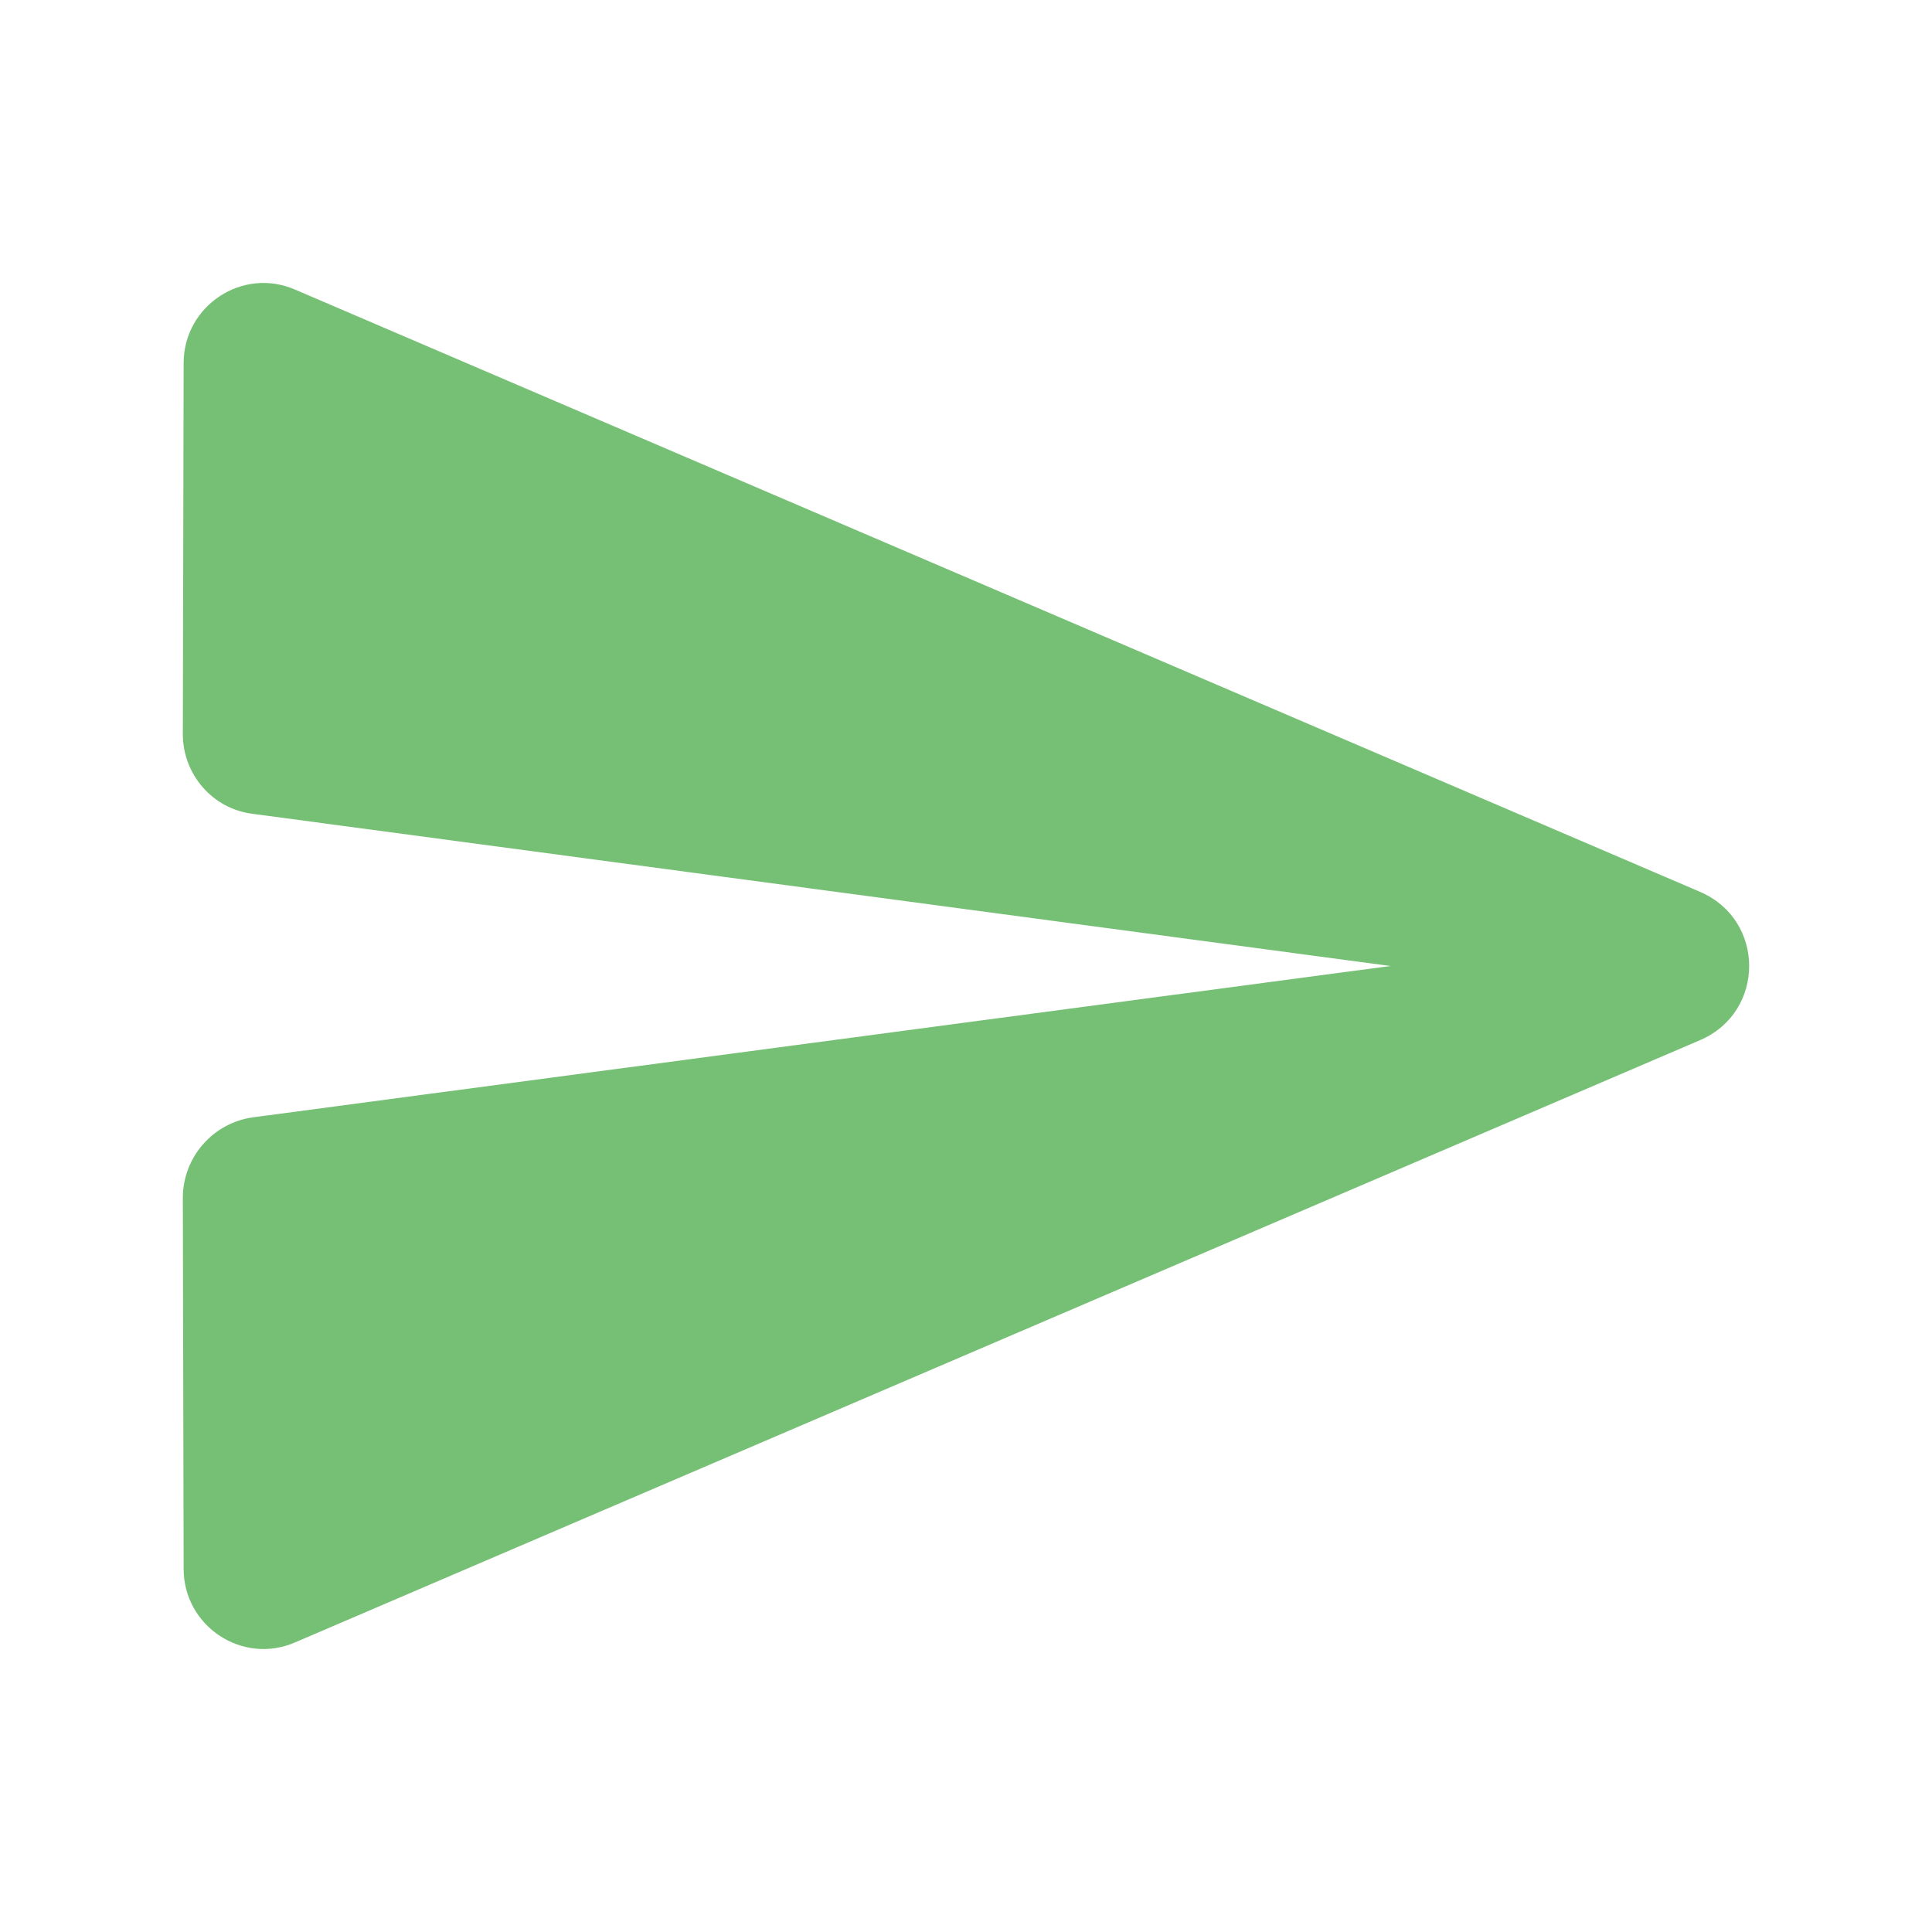
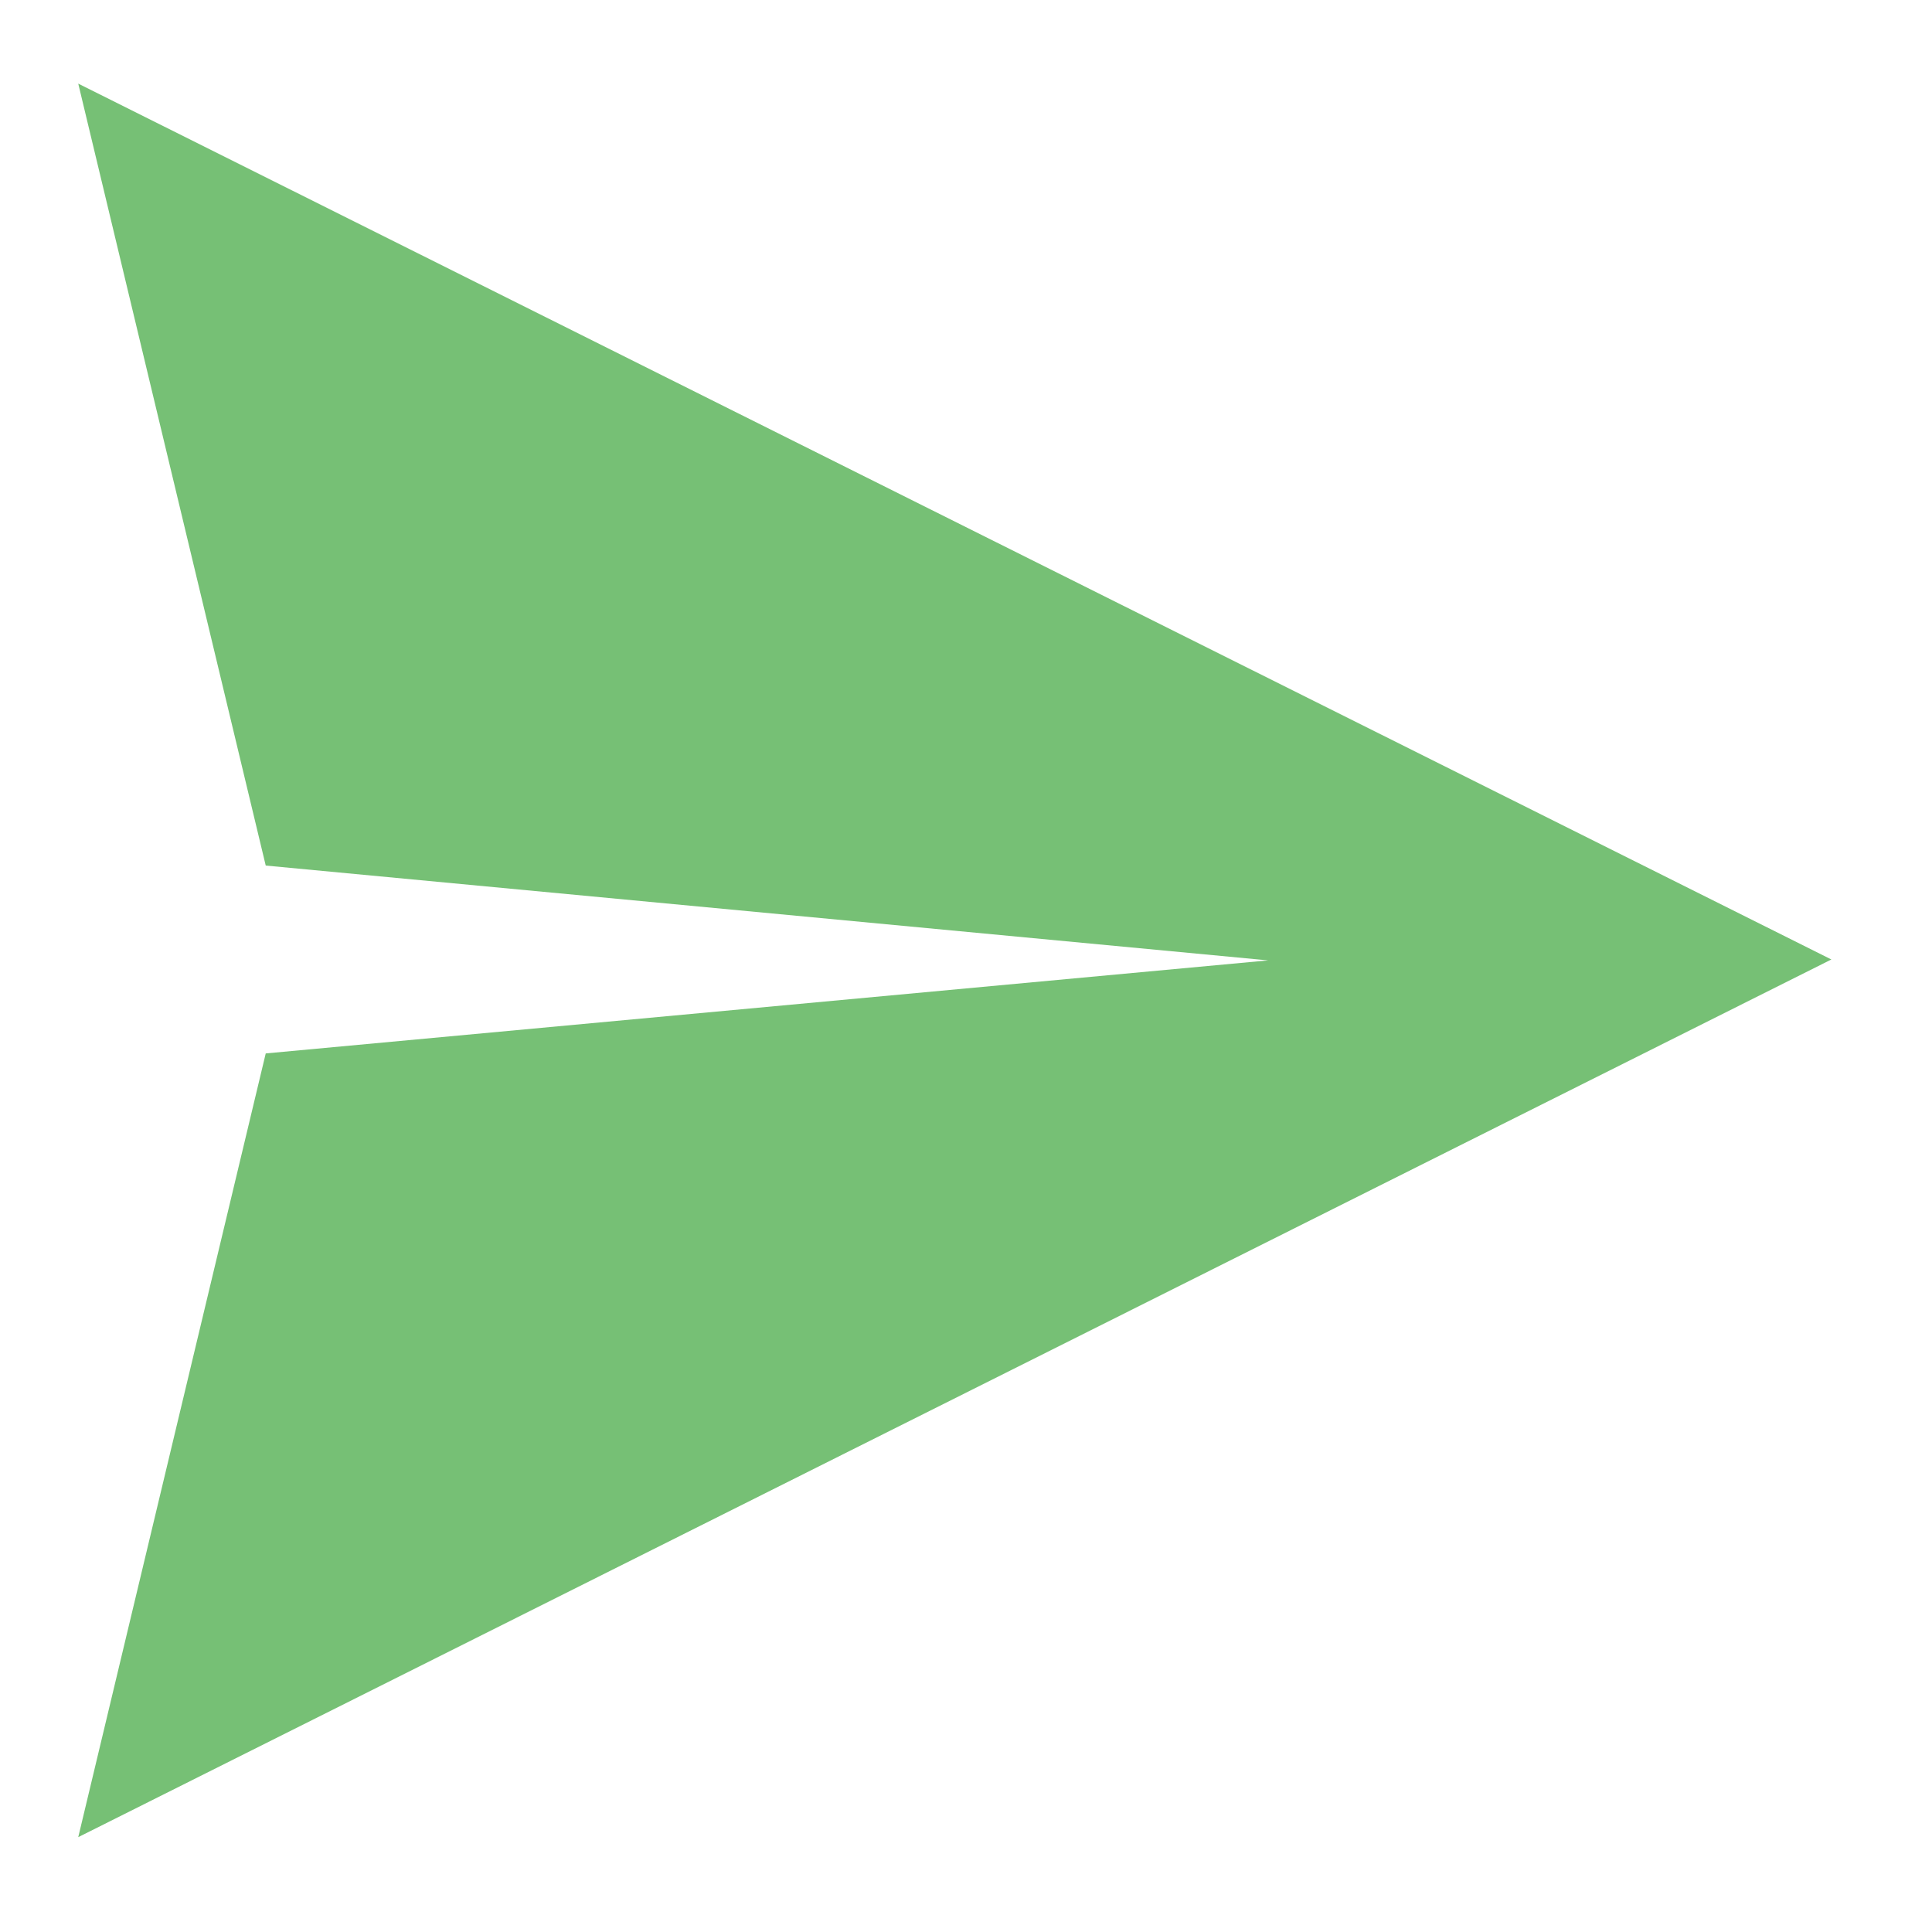
<svg xmlns="http://www.w3.org/2000/svg" id="svg3621" version="1.1" width="96" height="96">
  <defs id="defs3625" />
-   <path d="m 14.685,81.6 69.8,-29.92 c 3.24,-1.4 3.24,-5.96 0,-7.36 L 14.685,14.4 c -2.64,-1.16 -5.56,0.8 -5.56,3.64 l -0.04,18.44 c 0,2 1.48,3.72 3.48,3.96 l 56.52,7.56 -56.52,7.52 c -2,0.28 -3.48,2 -3.48,4 l 0.04,18.44 c 0,2.84 2.92,4.8 5.56,3.64 z" id="path2017" style="fill:#259b24;fill-opacity:0.627;stroke-width:2" />
+   <path style="fill:#259b24;fill-opacity:0.627;stroke:none" d="M 3.888,4.155 91,47.676 3.888,91.287 13.204,52.344 63.013,47.721 13.204,43.009 Z" id="path3633" />
</svg>
